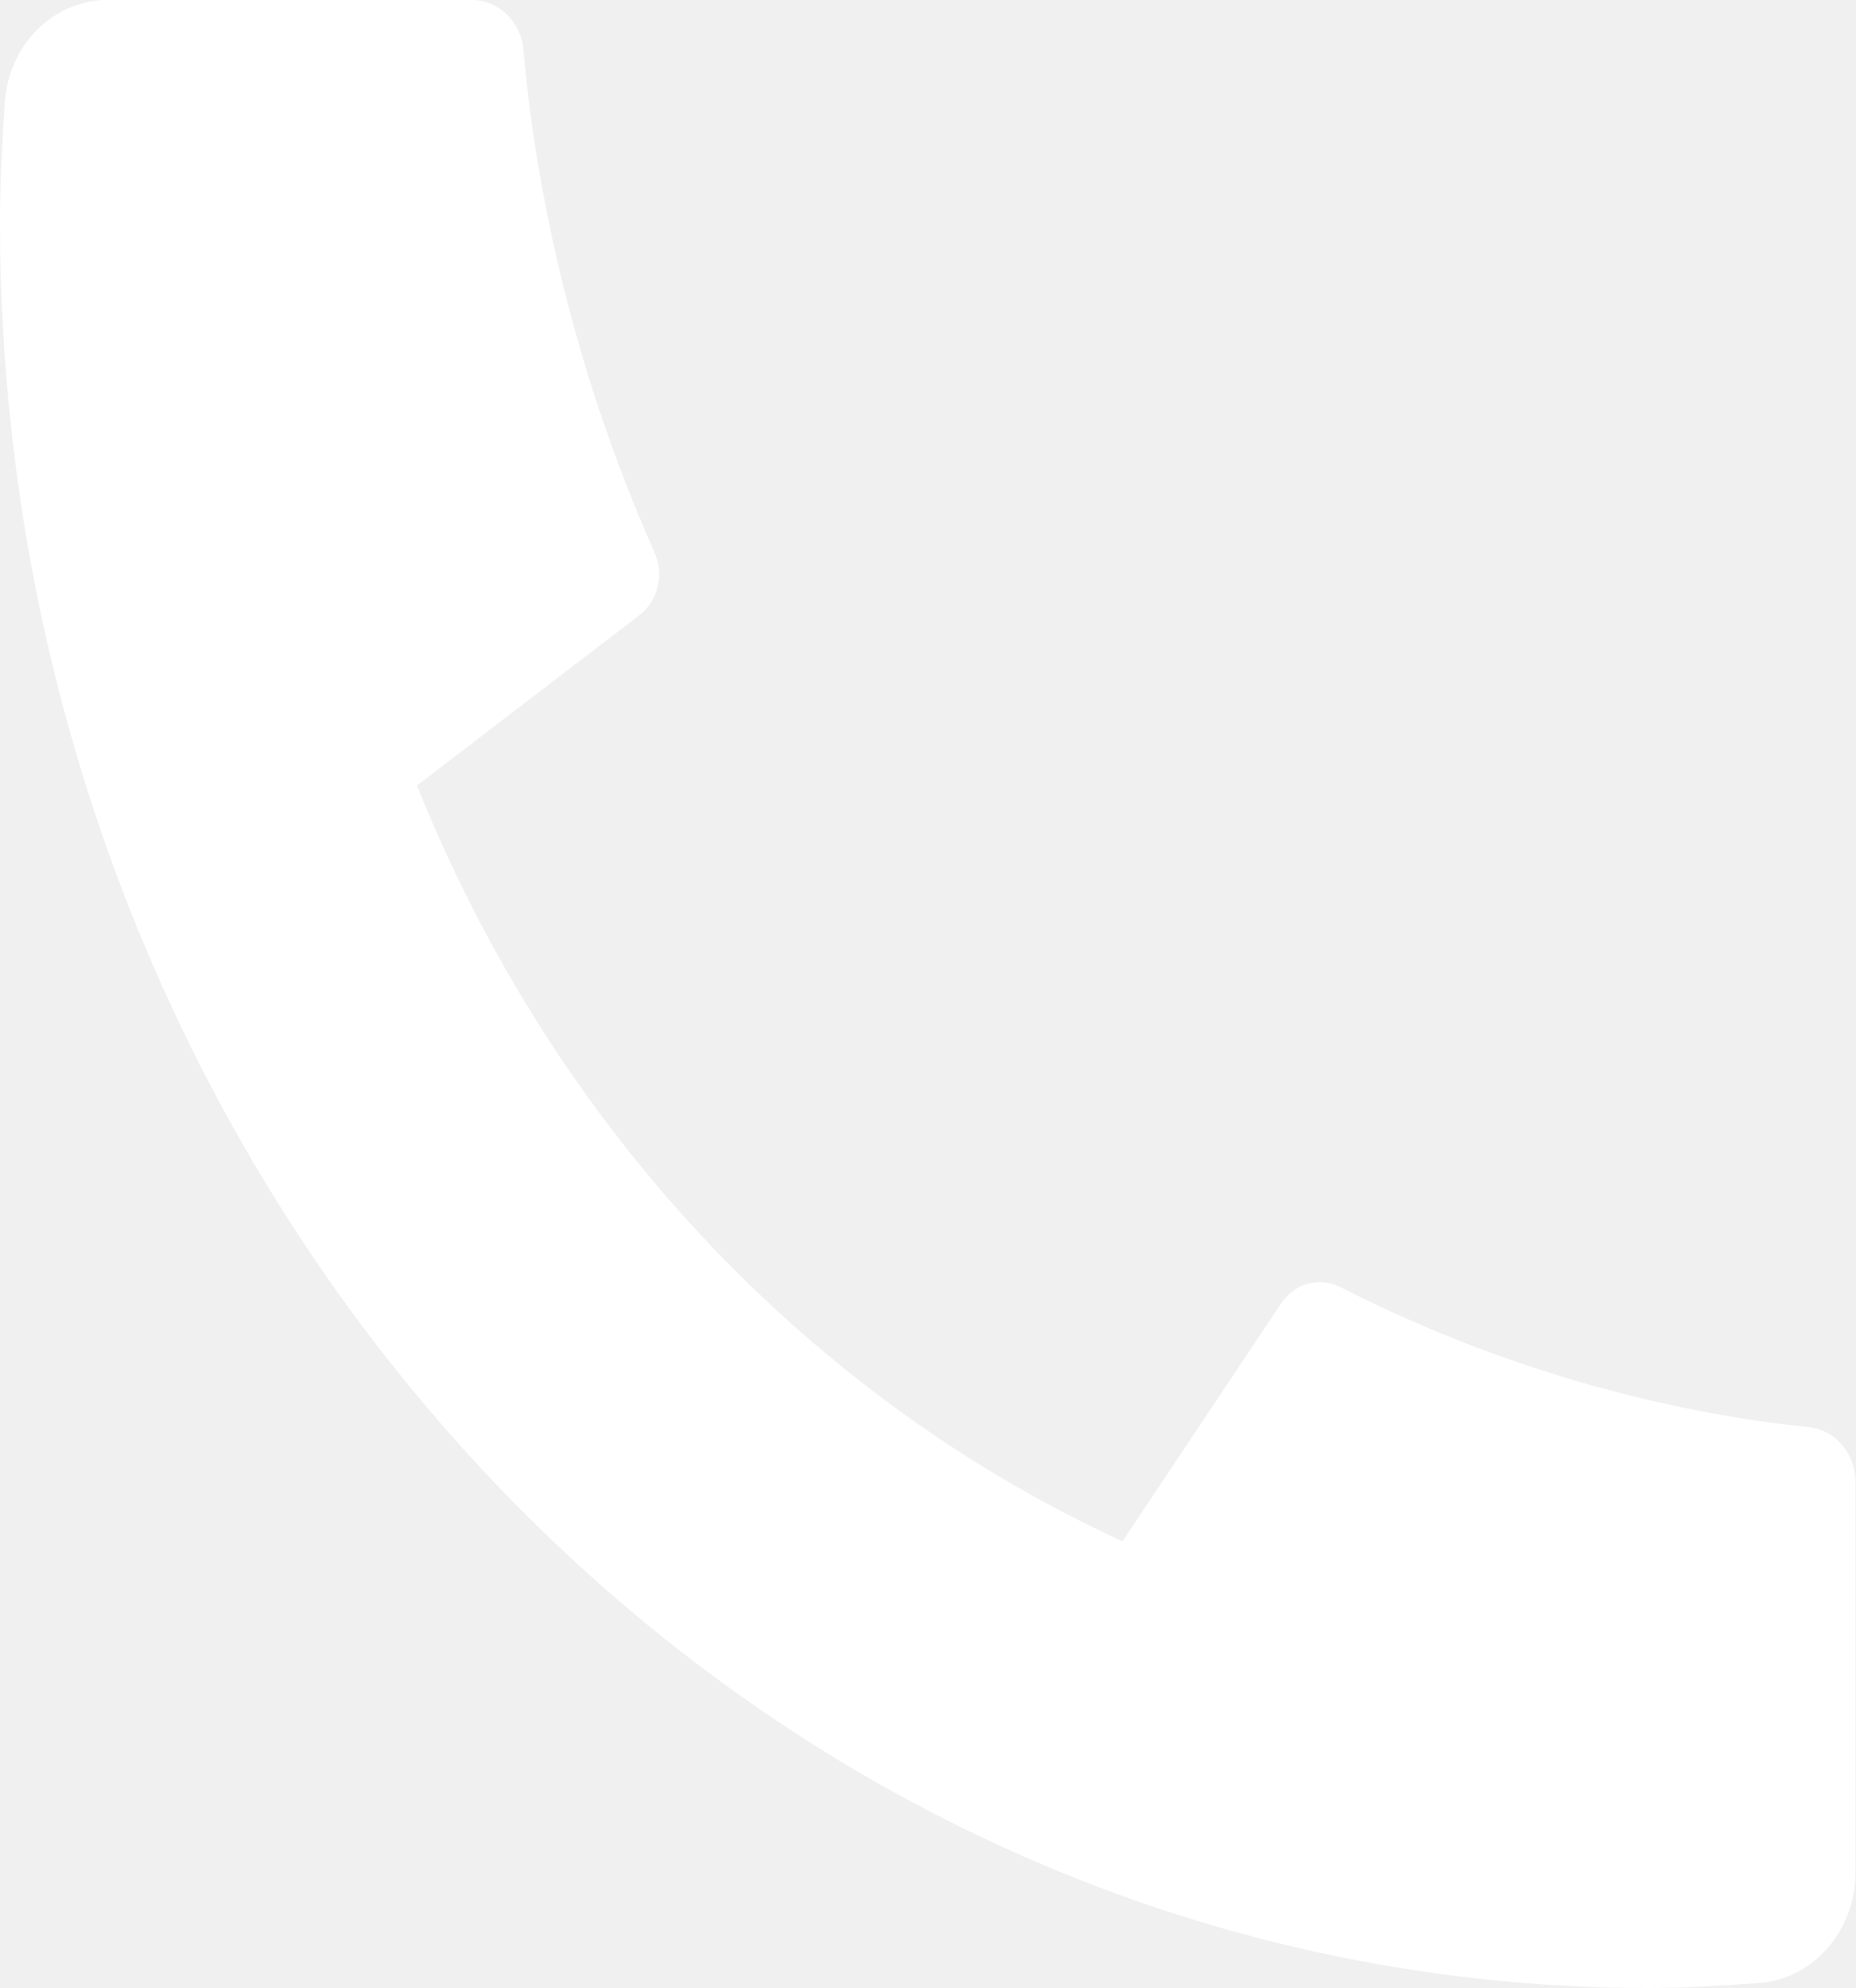
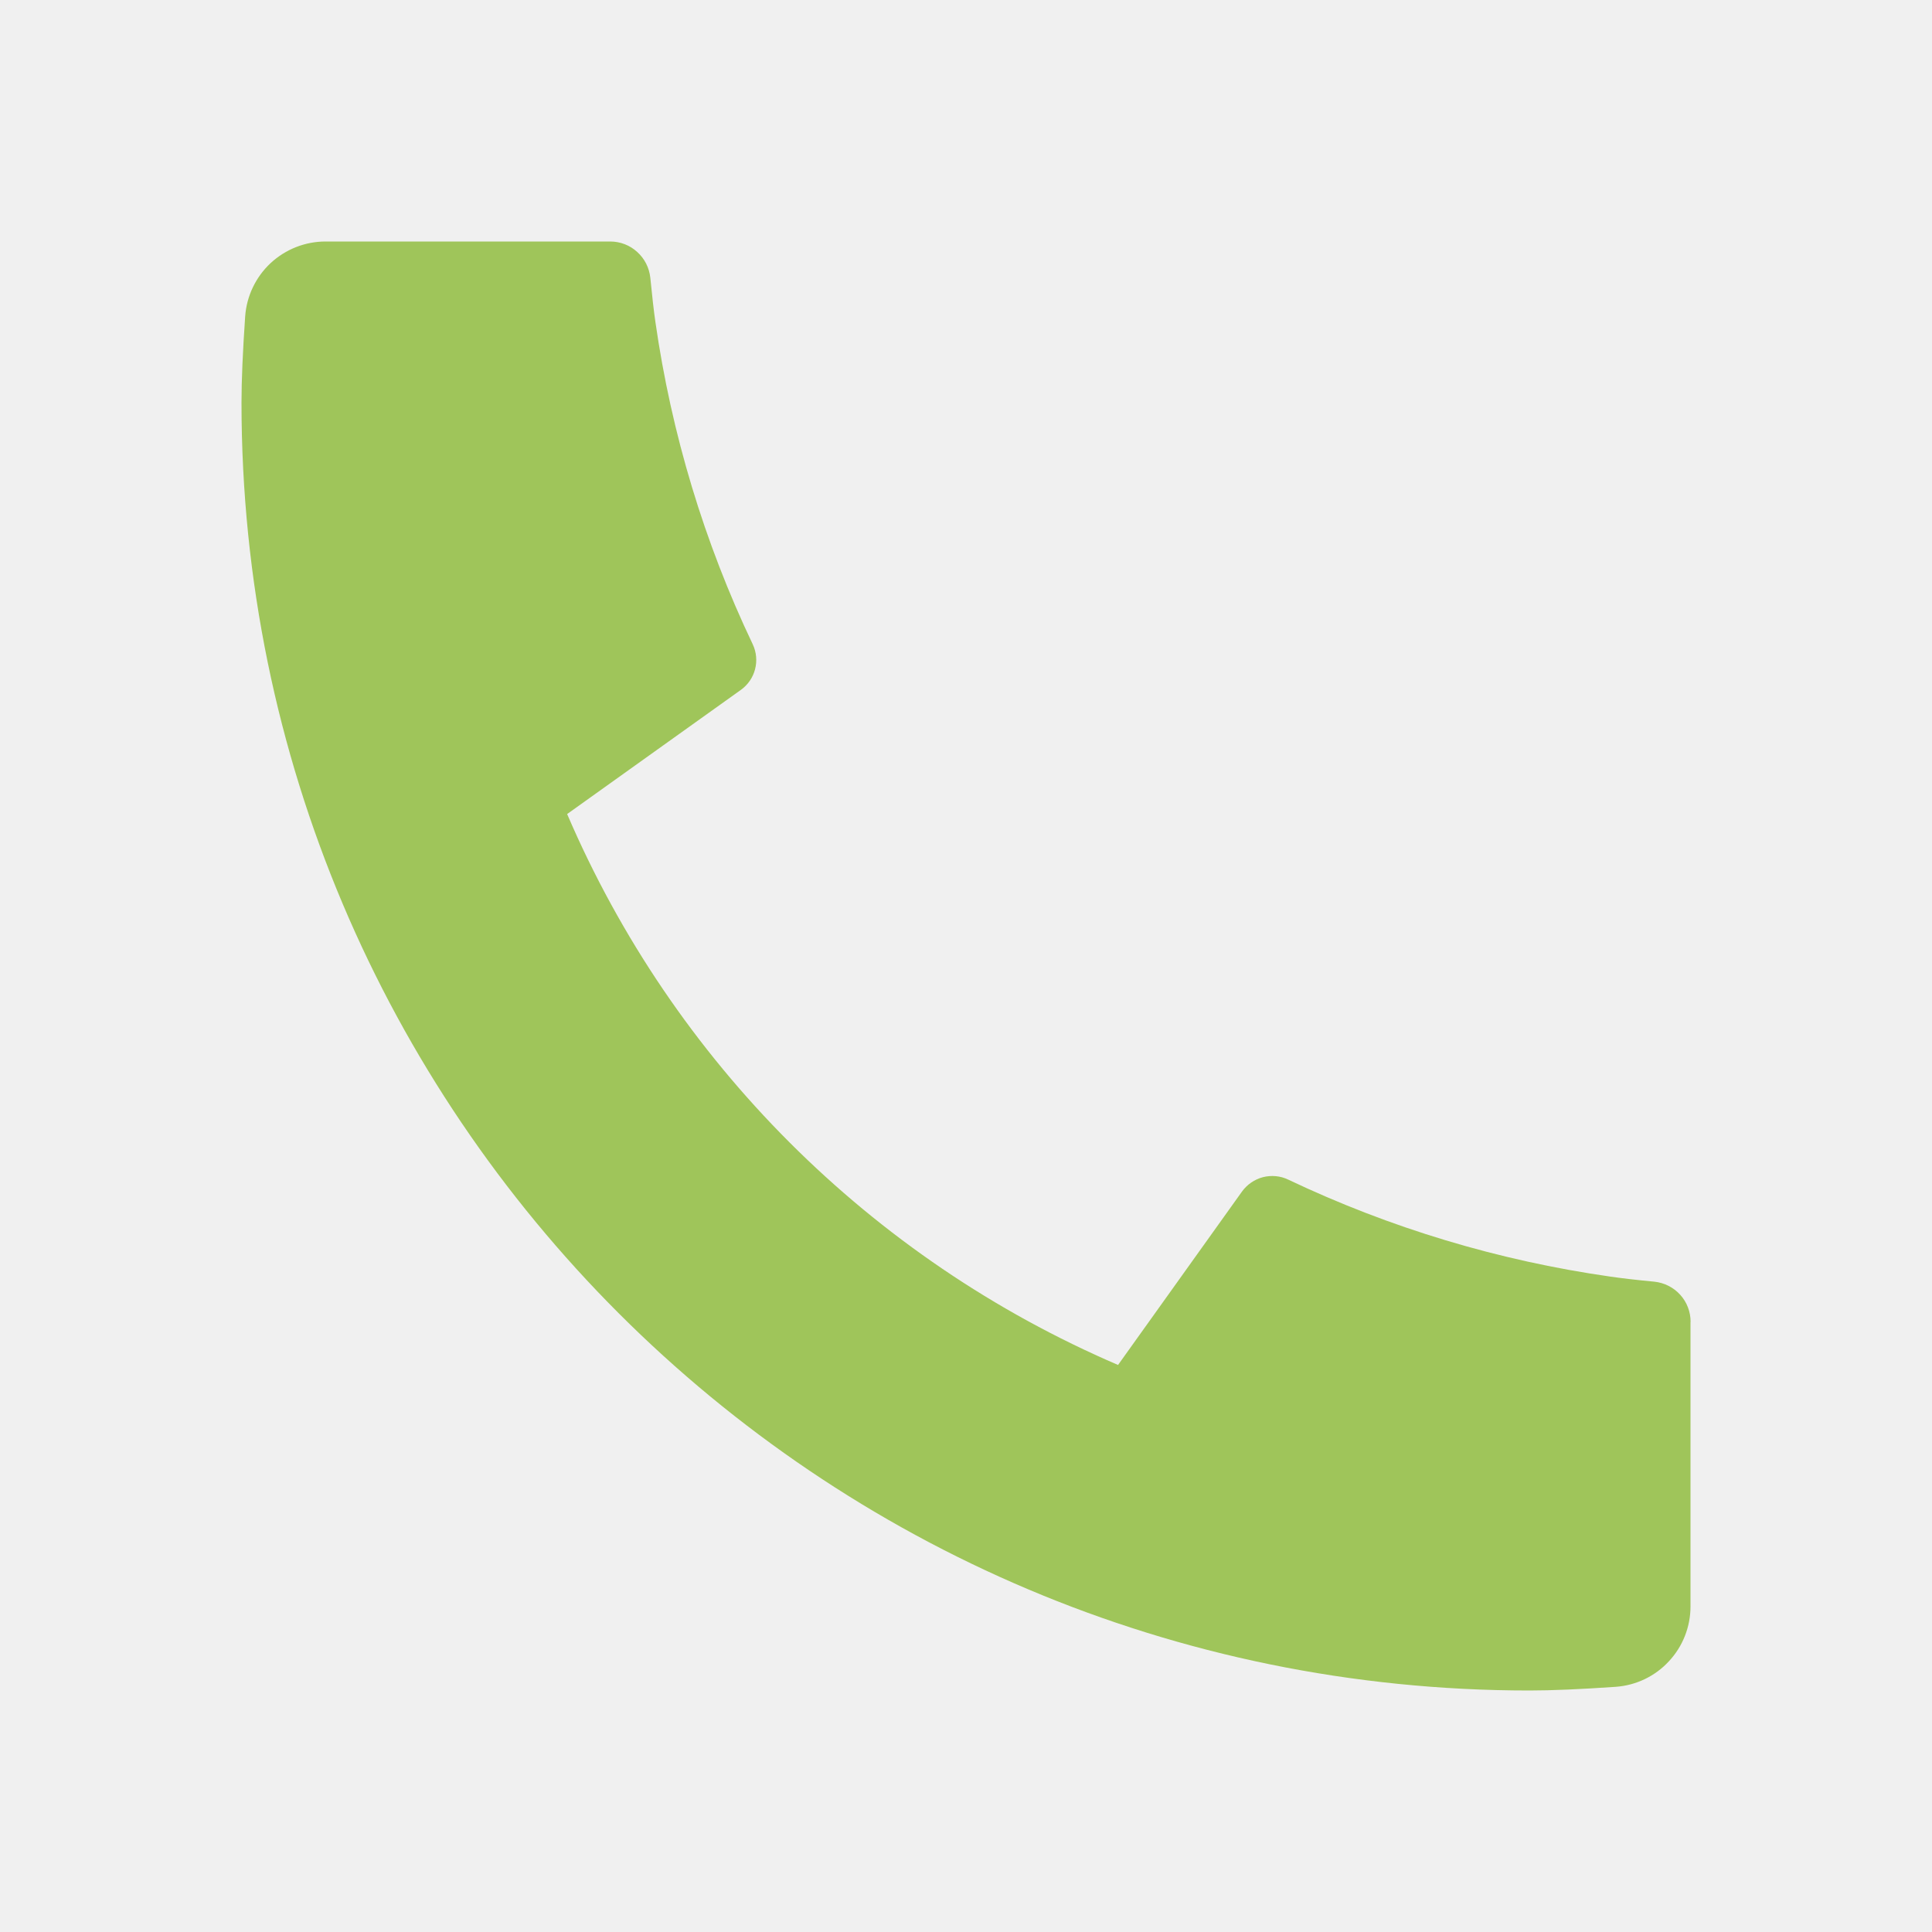
- <svg xmlns="http://www.w3.org/2000/svg" width="14" height="15" viewBox="0 0 14 15" fill="none">
-   <path d="M13.999 11.183V14.13C13.999 14.341 13.925 14.544 13.79 14.698C13.656 14.853 13.472 14.947 13.276 14.962C12.936 14.987 12.658 15 12.444 15C5.571 15 0 9.031 0 1.667C0 1.437 0.012 1.139 0.036 0.775C0.05 0.565 0.137 0.368 0.281 0.224C0.425 0.08 0.615 -9.53609e-05 0.812 2.13816e-07H3.562C3.658 -0 3.752 0.038 3.823 0.108C3.895 0.177 3.94 0.272 3.949 0.375C3.967 0.567 3.984 0.719 3.999 0.835C4.154 1.991 4.47 3.115 4.939 4.169C5.013 4.336 4.964 4.535 4.824 4.642L3.146 5.927C4.172 8.489 6.078 10.53 8.469 11.63L9.666 9.835C9.715 9.762 9.787 9.709 9.868 9.686C9.95 9.664 10.036 9.672 10.112 9.711C11.096 10.212 12.145 10.55 13.223 10.715C13.331 10.732 13.473 10.75 13.651 10.768C13.747 10.779 13.835 10.827 13.9 10.904C13.964 10.98 14 11.08 14 11.183H13.999Z" fill="white" />
+ <svg xmlns="http://www.w3.org/2000/svg" width="20" height="20" viewBox="0 0 20 20" fill="none">
+   <g clip-path="url(#clip0_11_86)">
+     <path d="M17.5 13.683V16.63C17.5 16.841 17.42 17.044 17.276 17.198C17.133 17.353 16.936 17.447 16.725 17.462C16.361 17.487 16.063 17.5 15.833 17.5C8.469 17.5 2.5 11.531 2.5 4.167C2.5 3.937 2.513 3.639 2.538 3.275C2.553 3.065 2.647 2.868 2.801 2.724C2.956 2.58 3.159 2.5 3.37 2.5H6.317C6.42 2.5 6.52 2.538 6.596 2.608C6.673 2.677 6.721 2.772 6.732 2.875C6.751 3.067 6.768 3.219 6.785 3.335C6.951 4.491 7.29 5.615 7.792 6.669C7.871 6.836 7.819 7.035 7.669 7.142L5.871 8.427C6.97 10.989 9.012 13.03 11.574 14.13L12.857 12.335C12.91 12.262 12.986 12.209 13.074 12.186C13.161 12.164 13.254 12.172 13.335 12.211C14.389 12.712 15.513 13.05 16.668 13.215C16.784 13.232 16.937 13.25 17.127 13.268C17.229 13.279 17.325 13.327 17.394 13.404C17.463 13.48 17.501 13.58 17.501 13.683H17.5Z" fill="#9FC55A" />
+   </g>
+   <defs>
+     <clipPath id="clip0_11_86">
+       <rect width="20" height="20" fill="white" />
+     </clipPath>
+   </defs>
</svg>
